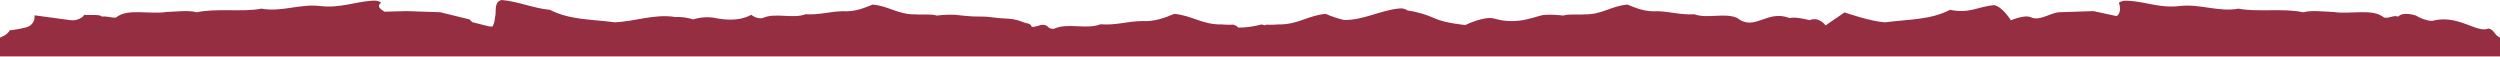
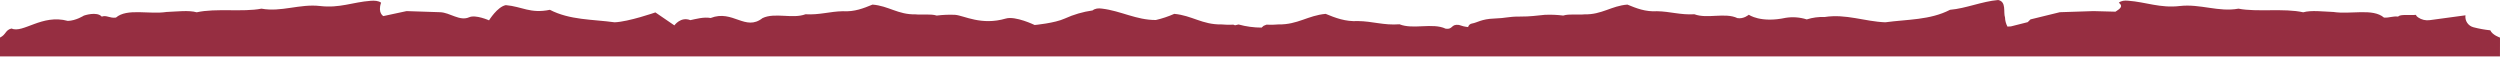
<svg xmlns="http://www.w3.org/2000/svg" id="Layer_1" data-name="Layer 1" width="1596" height="36" viewBox="0 0 1596 36">
-   <path d="M1588.698,18.204c-7.506,3.287-19.476-9.373-36.027-4.857-5.236-.147-10.236-3.382-10.236-3.382s-8.293-2.876-11.415.635c-3.154-1.116-4.97,1.155-9.056.634-7.085-6.129-21.256-1.903-32.279-3.593-6.298-.212-14.172-1.269-19.29.211-12.203-2.747-29.524,0-41.333-2.325-12.597,2.325-24.408-3.171-37.399-1.691-12.597,1.479-20.821-2.468-32.237-3.313-2.361-.212-5.16-.069-6.734,1.199,2.286,6.551-1.434,8.552-1.434,8.552l-14.824-3.187s-21.398.705-21.409.706c-6.347.209-12.499,5.93-18.567,3.22-4.12-1.841-12.684,1.975-12.684,1.975s-5.3-8.666-10.716-9.712c-10.462.925-15.592,5.574-28.129,2.988-12.788,6.614-27.21,6.037-41.325,7.975-8.886-.334-26.037-6.314-26.037-6.314l-12.114,8.284s-4.042-5.797-10.202-3.345c-3.475-.728-8.649-2.19-12.959-1.37-14.183-5.542-22.075,8.728-33.114.068-7.849-3.756-19.259.655-27.44-2.455-9.019.518-15.548-1.801-23.842-1.942-7.447.465-13.189-1.88-18.933-4.225-10.177.769-16.337,6.483-27.402,6.224-3.788.446-9.904-.447-13.578.78a68.147,68.147,0,0,0-11.818-.471c-5.674.475-16.671,6.959-32.297,2.37C947.717,10.034,935.449,15.963,935.449,15.963s-12.841-1.171-19.252-4.136a64.668,64.668,0,0,0-17.694-5.161c-1.705-1.301-3.707-1.501-6.016-1.169-12.084,1.442-22.025,7.351-34.408,7.276a65.481,65.481,0,0,1-11.753-3.922c-11.338,1.021-17.871,6.959-30.114,6.74a55.558,55.558,0,0,1-7.685.161c-.33.128-.662.266-.994.401-.748-.147-1.497-.317-2.25-.532a55.482,55.482,0,0,1-14.724,1.998,13.5,13.5,0,0,1-1.28-1.14q-.905-.377-1.806-.728a55.558,55.558,0,0,1-7.685-.161c-12.243.218-18.777-5.719-30.114-6.74-6.156,2.543-12.705,5.072-20.546,4.595-9.473.101-16.436,2.829-26.613,2.059-8.615,3.518-21.184-1.143-29.446,2.81-4.797.684-3.255-3.075-8.445-2.404a23.876,23.876,0,0,1-5.875,1.363,3.106,3.106,0,0,0-2.621-2.294c-3.168-.509-5.981-2.866-13.998-3.138-8.015-.272-8.812-1.29-16.318-1.263-7.509.028-10.304-.632-15.978-1.108a68.147,68.147,0,0,0-11.818.471c-3.674-1.227-9.79-.334-13.578-.78-11.065.26-17.225-5.454-27.402-6.224-5.744,2.345-11.486,4.69-18.933,4.225-8.294.141-14.823,2.46-23.842,1.942-8.182,3.109-19.592-1.302-27.44,2.455-4.01.711-7.286-2.154-7.286-2.154s-7.488,5.417-23.538,1.975a29.073,29.073,0,0,0-13.451,1.015A33.229,33.229,0,0,0,431.078,10.857c-13.589-2.122-25.532,2.886-38.685,3.38-14.116-1.938-28.537-1.361-41.325-7.975C340.854,5.37,330.823.925,320.361,0c-5.416,1.046-3.213,7.74-4.386,11.158A13.138,13.138,0,0,1,314.409,16.98l-2.216-.13-10.704-2.705-1.784-1.764-18.733-4.588-21.409-.706-14.115.372c-2.463-1.653-5.318-3.236-2.142-5.737-1.575-1.268-3.543-1.48-5.904-1.268-11.416.845-20.47,4.861-33.067,3.382-12.991-1.48-24.802,4.015-37.399,1.691C155.127,7.851,137.806,5.104,125.603,7.851c-5.118-1.48-12.991-.423-19.29-.211-11.022,1.69-25.194-2.536-32.279,3.593-3.543.212-5.512-1.057-9.056-.634-1.081-1.68-7.99-.723-11.278-1.115a3.623,3.623,0,0,1-1.468,1.631,10.427,10.427,0,0,1-7.433,1.741L22.022,9.772h0a6.891,6.891,0,0,1-5.15,7.642,71.839,71.839,0,0,1-10.703,1.936C4.861,22.383-.024,24-.024,24L0,36H1596V24C1591.944,22.018,1592.756,19.299,1588.698,18.204Z" fill="#962e41" />
+   <path d="M7.277,18.204C14.784,21.49,26.753,8.831,43.304,13.346c5.236-.147,10.236-3.382,10.236-3.382s8.293-2.876,11.415.635c3.154-1.116,4.97,1.155,9.056.634,7.085-6.129,21.256-1.903,32.279-3.593,6.298-.212,14.172-1.269,19.29.211,12.203-2.747,29.524,0,41.333-2.325,12.597,2.325,24.408-3.171,37.399-1.691,12.597,1.479,20.821-2.468,32.237-3.313,2.361-.212,5.16-.069,6.734,1.199-2.286,6.551,1.434,8.552,1.434,8.552l14.824-3.187s21.398.705,21.409.706c6.347.209,12.499,5.93,18.567,3.22C303.635,9.171,312.199,12.986,312.199,12.986s5.3-8.666,10.716-9.712c10.462.925,15.592,5.574,28.129,2.988,12.788,6.614,27.21,6.037,41.325,7.975,8.886-.334,26.037-6.314,26.037-6.314L430.52,16.207s4.042-5.797,10.202-3.345c3.475-.728,8.649-2.19,12.959-1.37,14.183-5.542,22.075,8.728,33.114.068,7.849-3.756,19.259.655,27.44-2.455,9.019.518,15.548-1.801,23.842-1.942,7.447.465,13.189-1.88,18.933-4.225,10.177.769,16.337,6.483,27.402,6.224,3.788.446,9.904-.447,13.578.78a68.147,68.147,0,0,1,11.818-.471c5.674.475,16.671,6.959,32.297,2.37,6.151-1.806,18.42,4.122,18.42,4.122s12.841-1.171,19.252-4.136a64.668,64.668,0,0,1,17.694-5.161c1.705-1.301,3.707-1.501,6.016-1.169,12.084,1.442,22.025,7.351,34.408,7.276a65.481,65.481,0,0,0,11.753-3.922c11.338,1.021,17.871,6.959,30.114,6.74a55.558,55.558,0,0,0,7.685.161c.33.128.662.266.994.401.748-.147,1.497-.317,2.25-.532a55.482,55.482,0,0,0,14.724,1.998,13.5,13.5,0,0,0,1.28-1.14q.905-.377,1.806-.728a55.558,55.558,0,0,0,7.685-.161c12.243.218,18.777-5.719,30.114-6.74,6.156,2.543,12.705,5.072,20.546,4.595,9.473.101,16.436,2.829,26.613,2.059,8.615,3.518,21.184-1.143,29.446,2.81,4.797.684,3.255-3.075,8.445-2.404a23.876,23.876,0,0,0,5.875,1.363,3.106,3.106,0,0,1,2.621-2.294c3.168-.509,5.981-2.866,13.998-3.138,8.015-.272,8.812-1.29,16.318-1.263,7.509.028,10.304-.632,15.978-1.108a68.147,68.147,0,0,1,11.818.471c3.674-1.227,9.79-.334,13.578-.78,11.065.26,17.225-5.454,27.402-6.224,5.744,2.345,11.486,4.69,18.933,4.225,8.294.141,14.823,2.46,23.842,1.942,8.182,3.109,19.592-1.302,27.44,2.455,4.01.711,7.286-2.154,7.286-2.154s7.488,5.417,23.538,1.975a29.073,29.073,0,0,1,13.451,1.015,33.229,33.229,0,0,1,11.466-1.54c13.589-2.122,25.532,2.886,38.685,3.38,14.116-1.938,28.537-1.361,41.325-7.975C1255.122,5.37,1265.153.925,1275.615,0c5.416,1.046,3.213,7.74,4.386,11.158a13.138,13.138,0,0,0,1.565,5.822l2.216-.13,10.704-2.705,1.784-1.764,18.733-4.588,21.409-.706,14.115.372c2.463-1.653,5.318-3.236,2.142-5.737,1.575-1.268,3.543-1.48,5.904-1.268,11.416.845,20.47,4.861,33.067,3.382,12.991-1.48,24.802,4.015,37.399,1.691,11.809,2.325,29.13-.423,41.333,2.325,5.118-1.48,12.991-.423,19.29-.211,11.022,1.69,25.194-2.536,32.279,3.593,3.543.212,5.512-1.057,9.056-.634,1.081-1.68,7.99-.723,11.278-1.115a3.623,3.623,0,0,0,1.468,1.631,10.427,10.427,0,0,0,7.433,1.741l22.779-3.084h0a6.891,6.891,0,0,0,5.15,7.642,71.839,71.839,0,0,0,10.703,1.936C1591.115,22.383,1596,24,1596,24l-.024,12h-1596V24C4.031,22.018,3.22,19.299,7.277,18.204Z" fill="#962e41" />
</svg>
